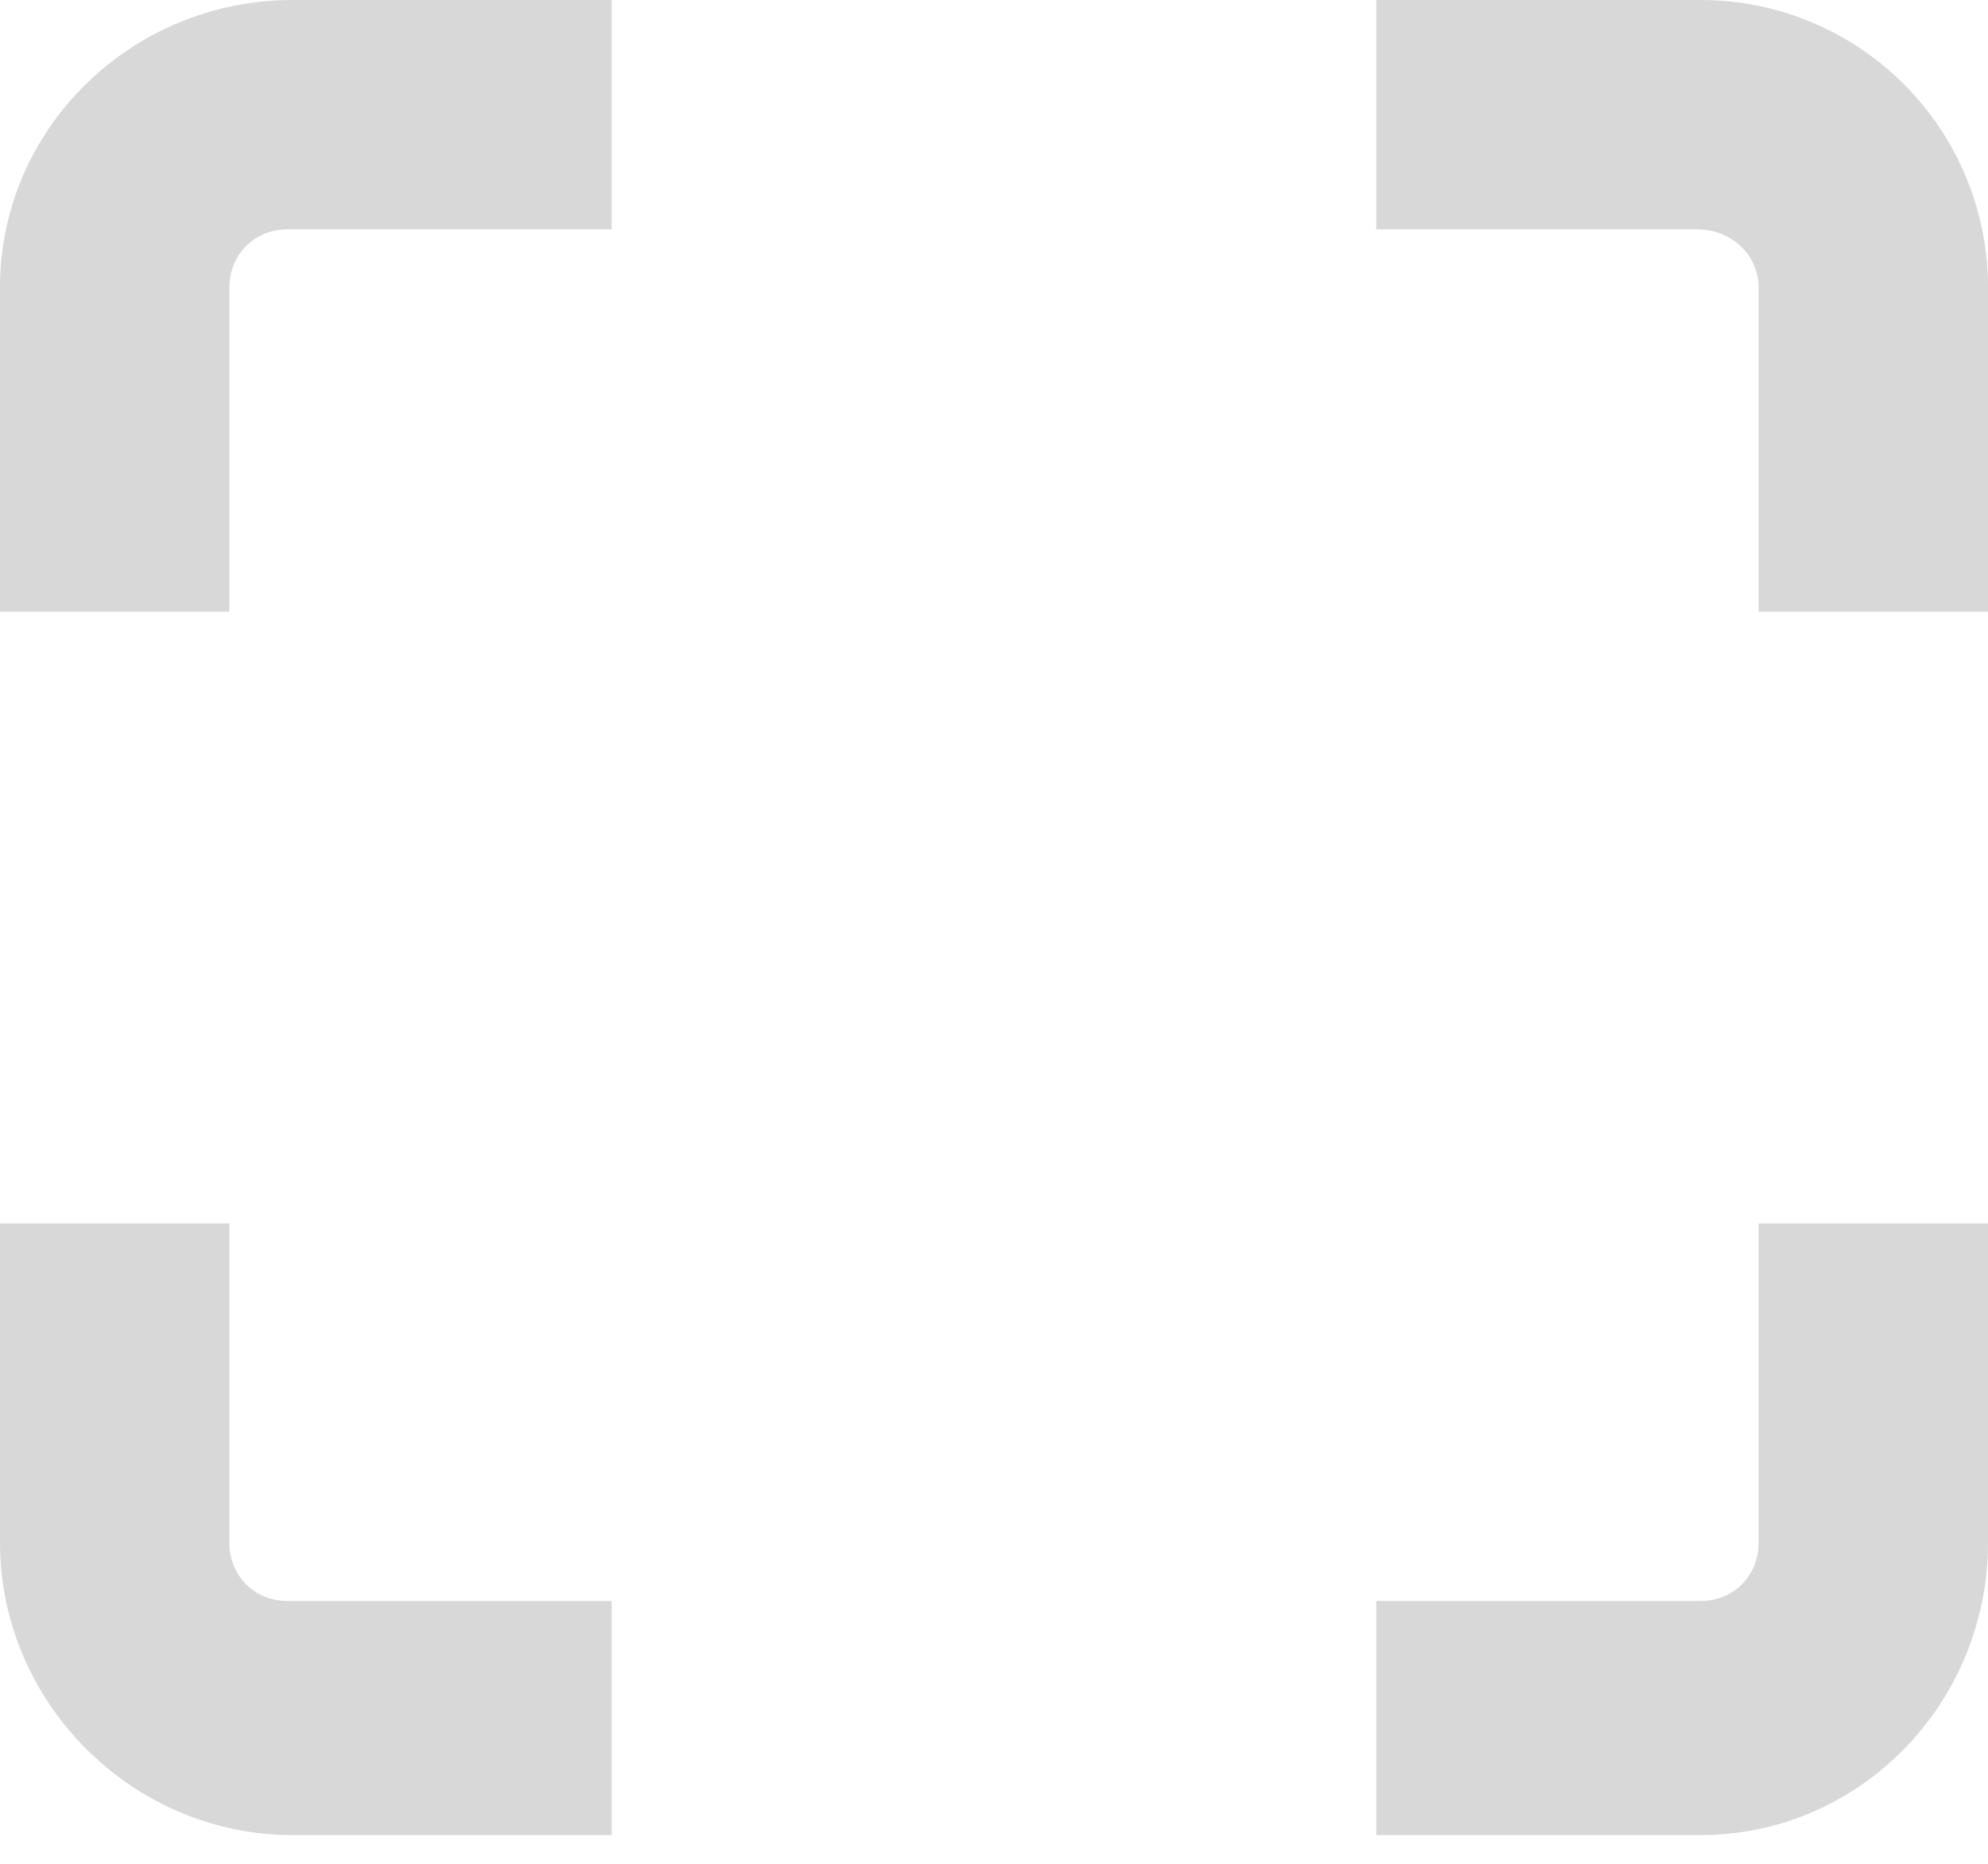
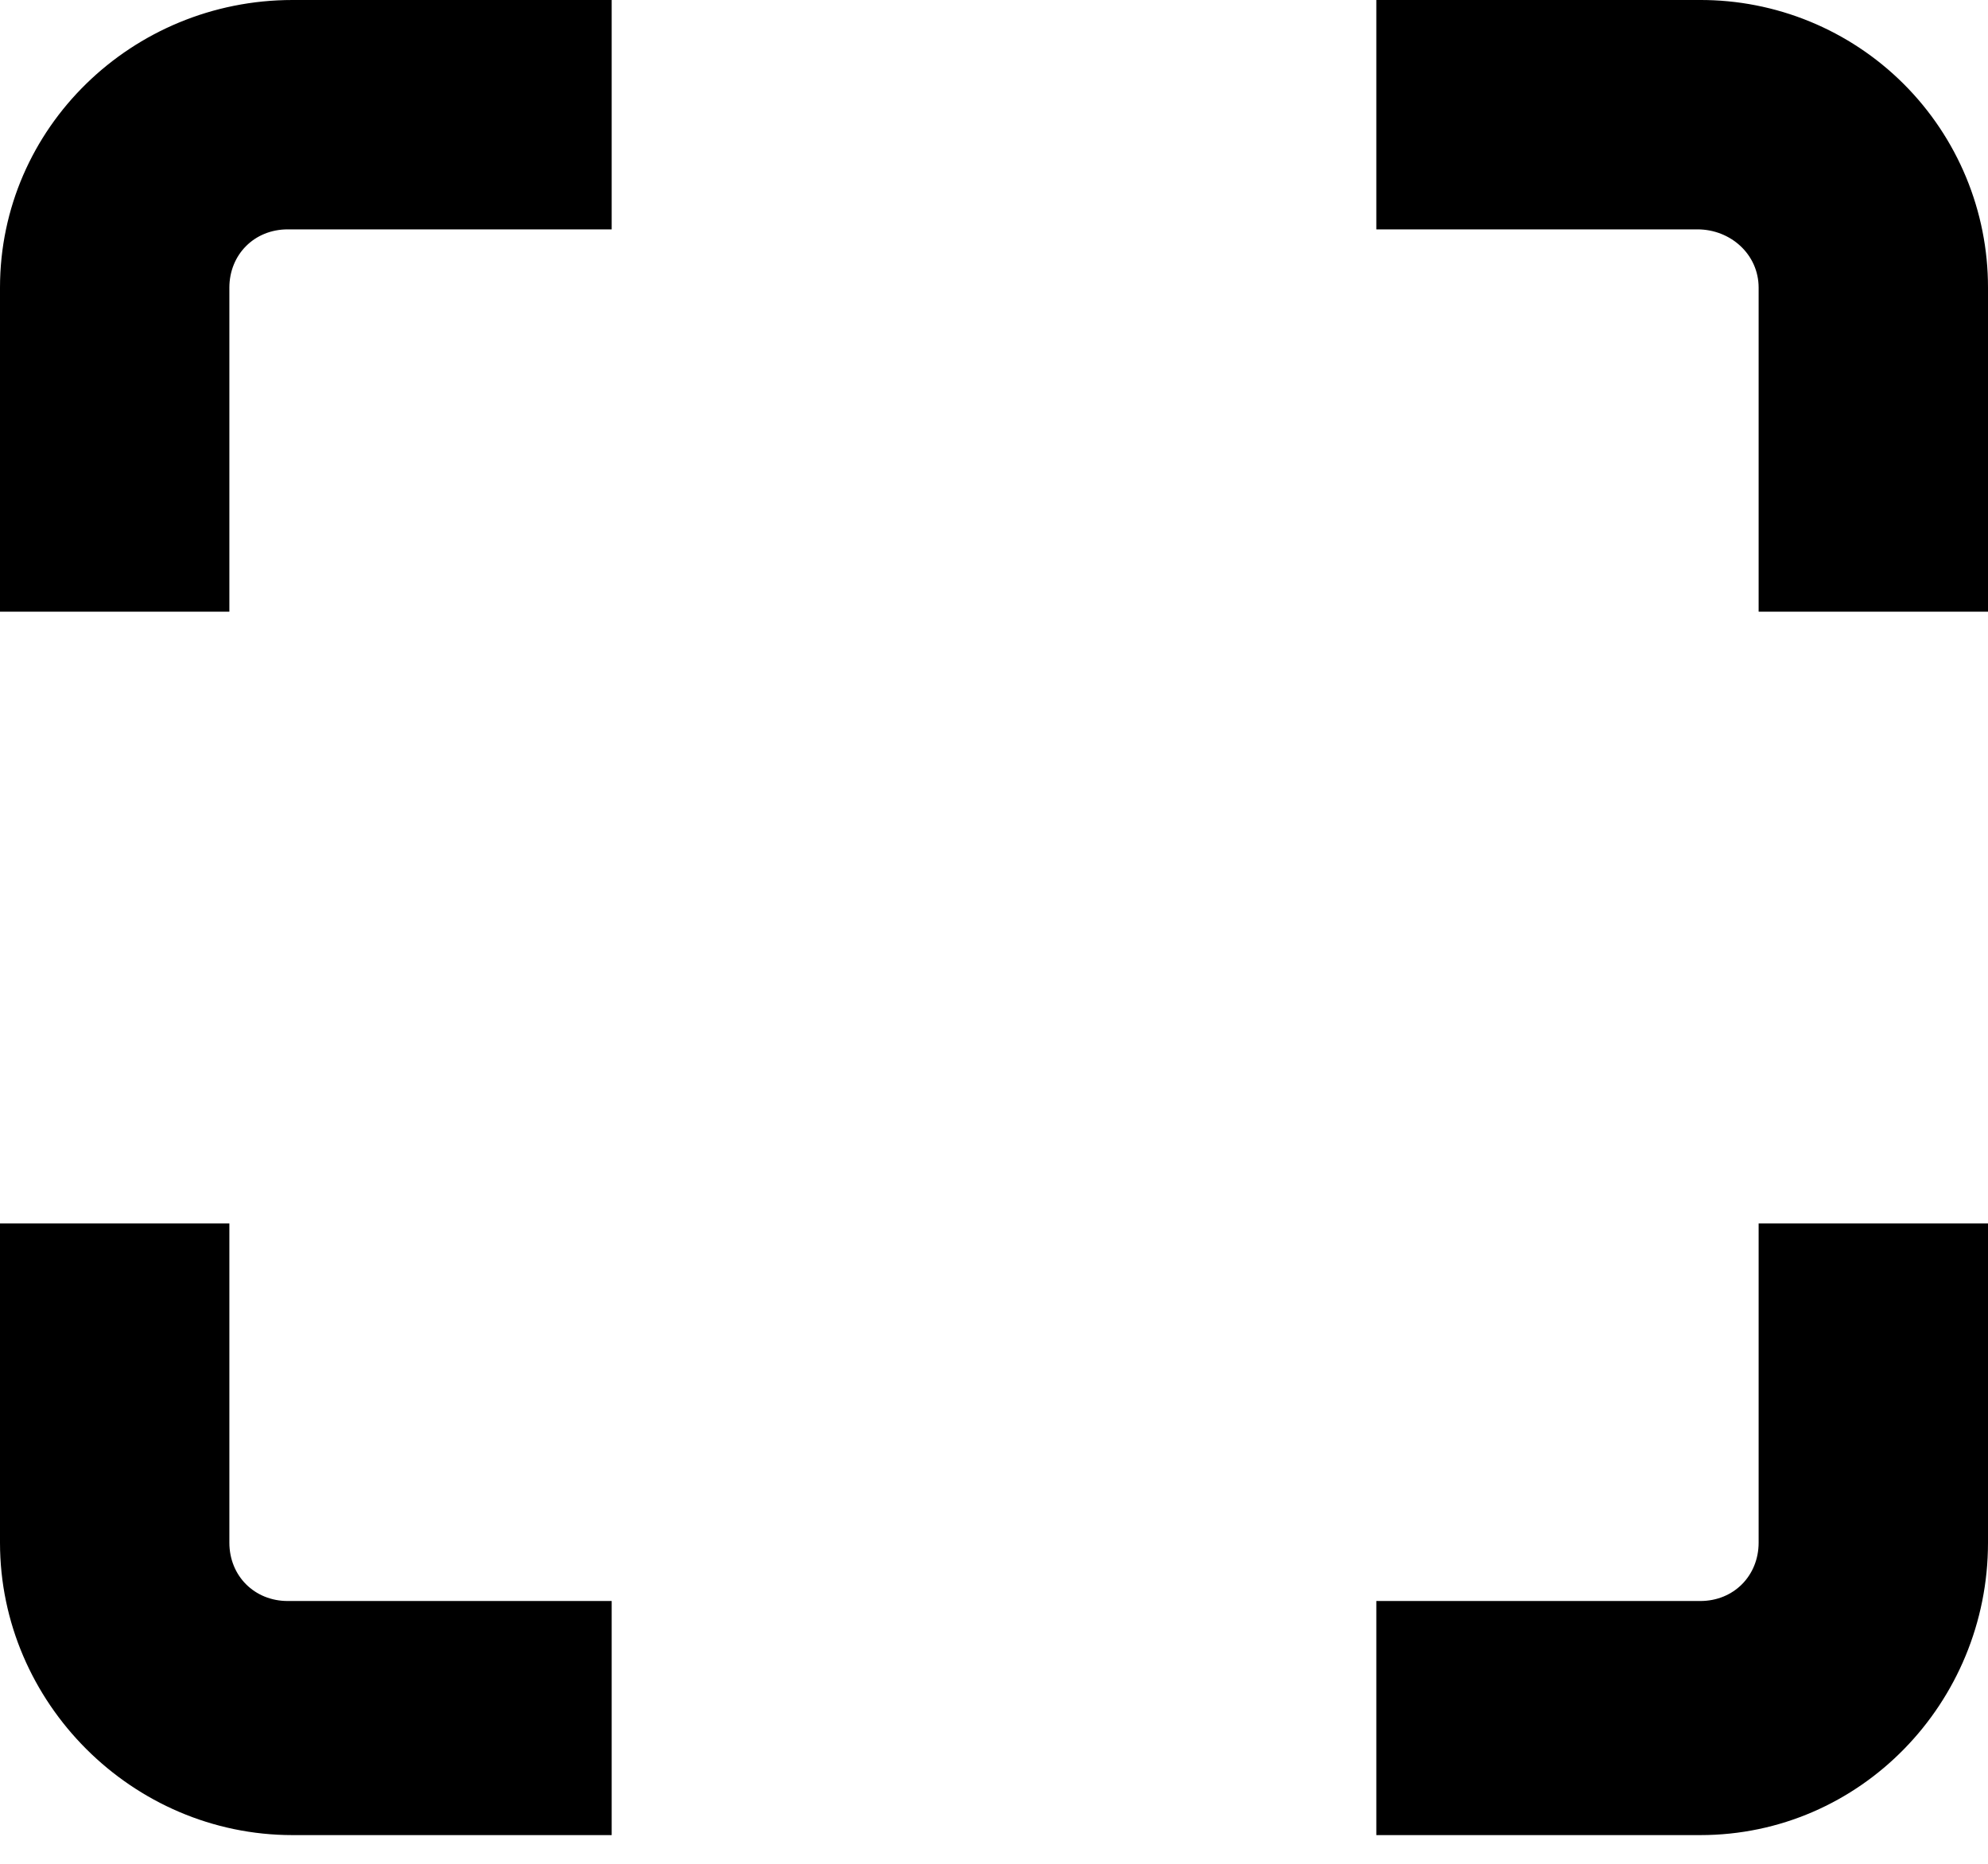
- <svg xmlns="http://www.w3.org/2000/svg" viewBox="0 0 32 30" fill="#d8d8d8">
+ <svg xmlns="http://www.w3.org/2000/svg" viewBox="0 0 32 30">
  <path d="M3.692 4.63c0-.53.4-.938.939-.938h5.215V0H4.708C2.13 0 0 2.054 0 4.63v5.216h3.692V4.631zM27.354 0h-5.2v3.692h5.17c.53 0 .984.4.984.939v5.215H32V4.631A4.624 4.624 0 0027.354 0zm.954 24.83c0 .532-.4.94-.939.94h-5.215v3.768h5.215c2.577 0 4.631-2.13 4.631-4.707v-5.139h-3.692v5.139zm-23.677.94c-.531 0-.939-.4-.939-.94v-5.138H0v5.139c0 2.577 2.13 4.707 4.708 4.707h5.138V25.77H4.631z" />
</svg>
